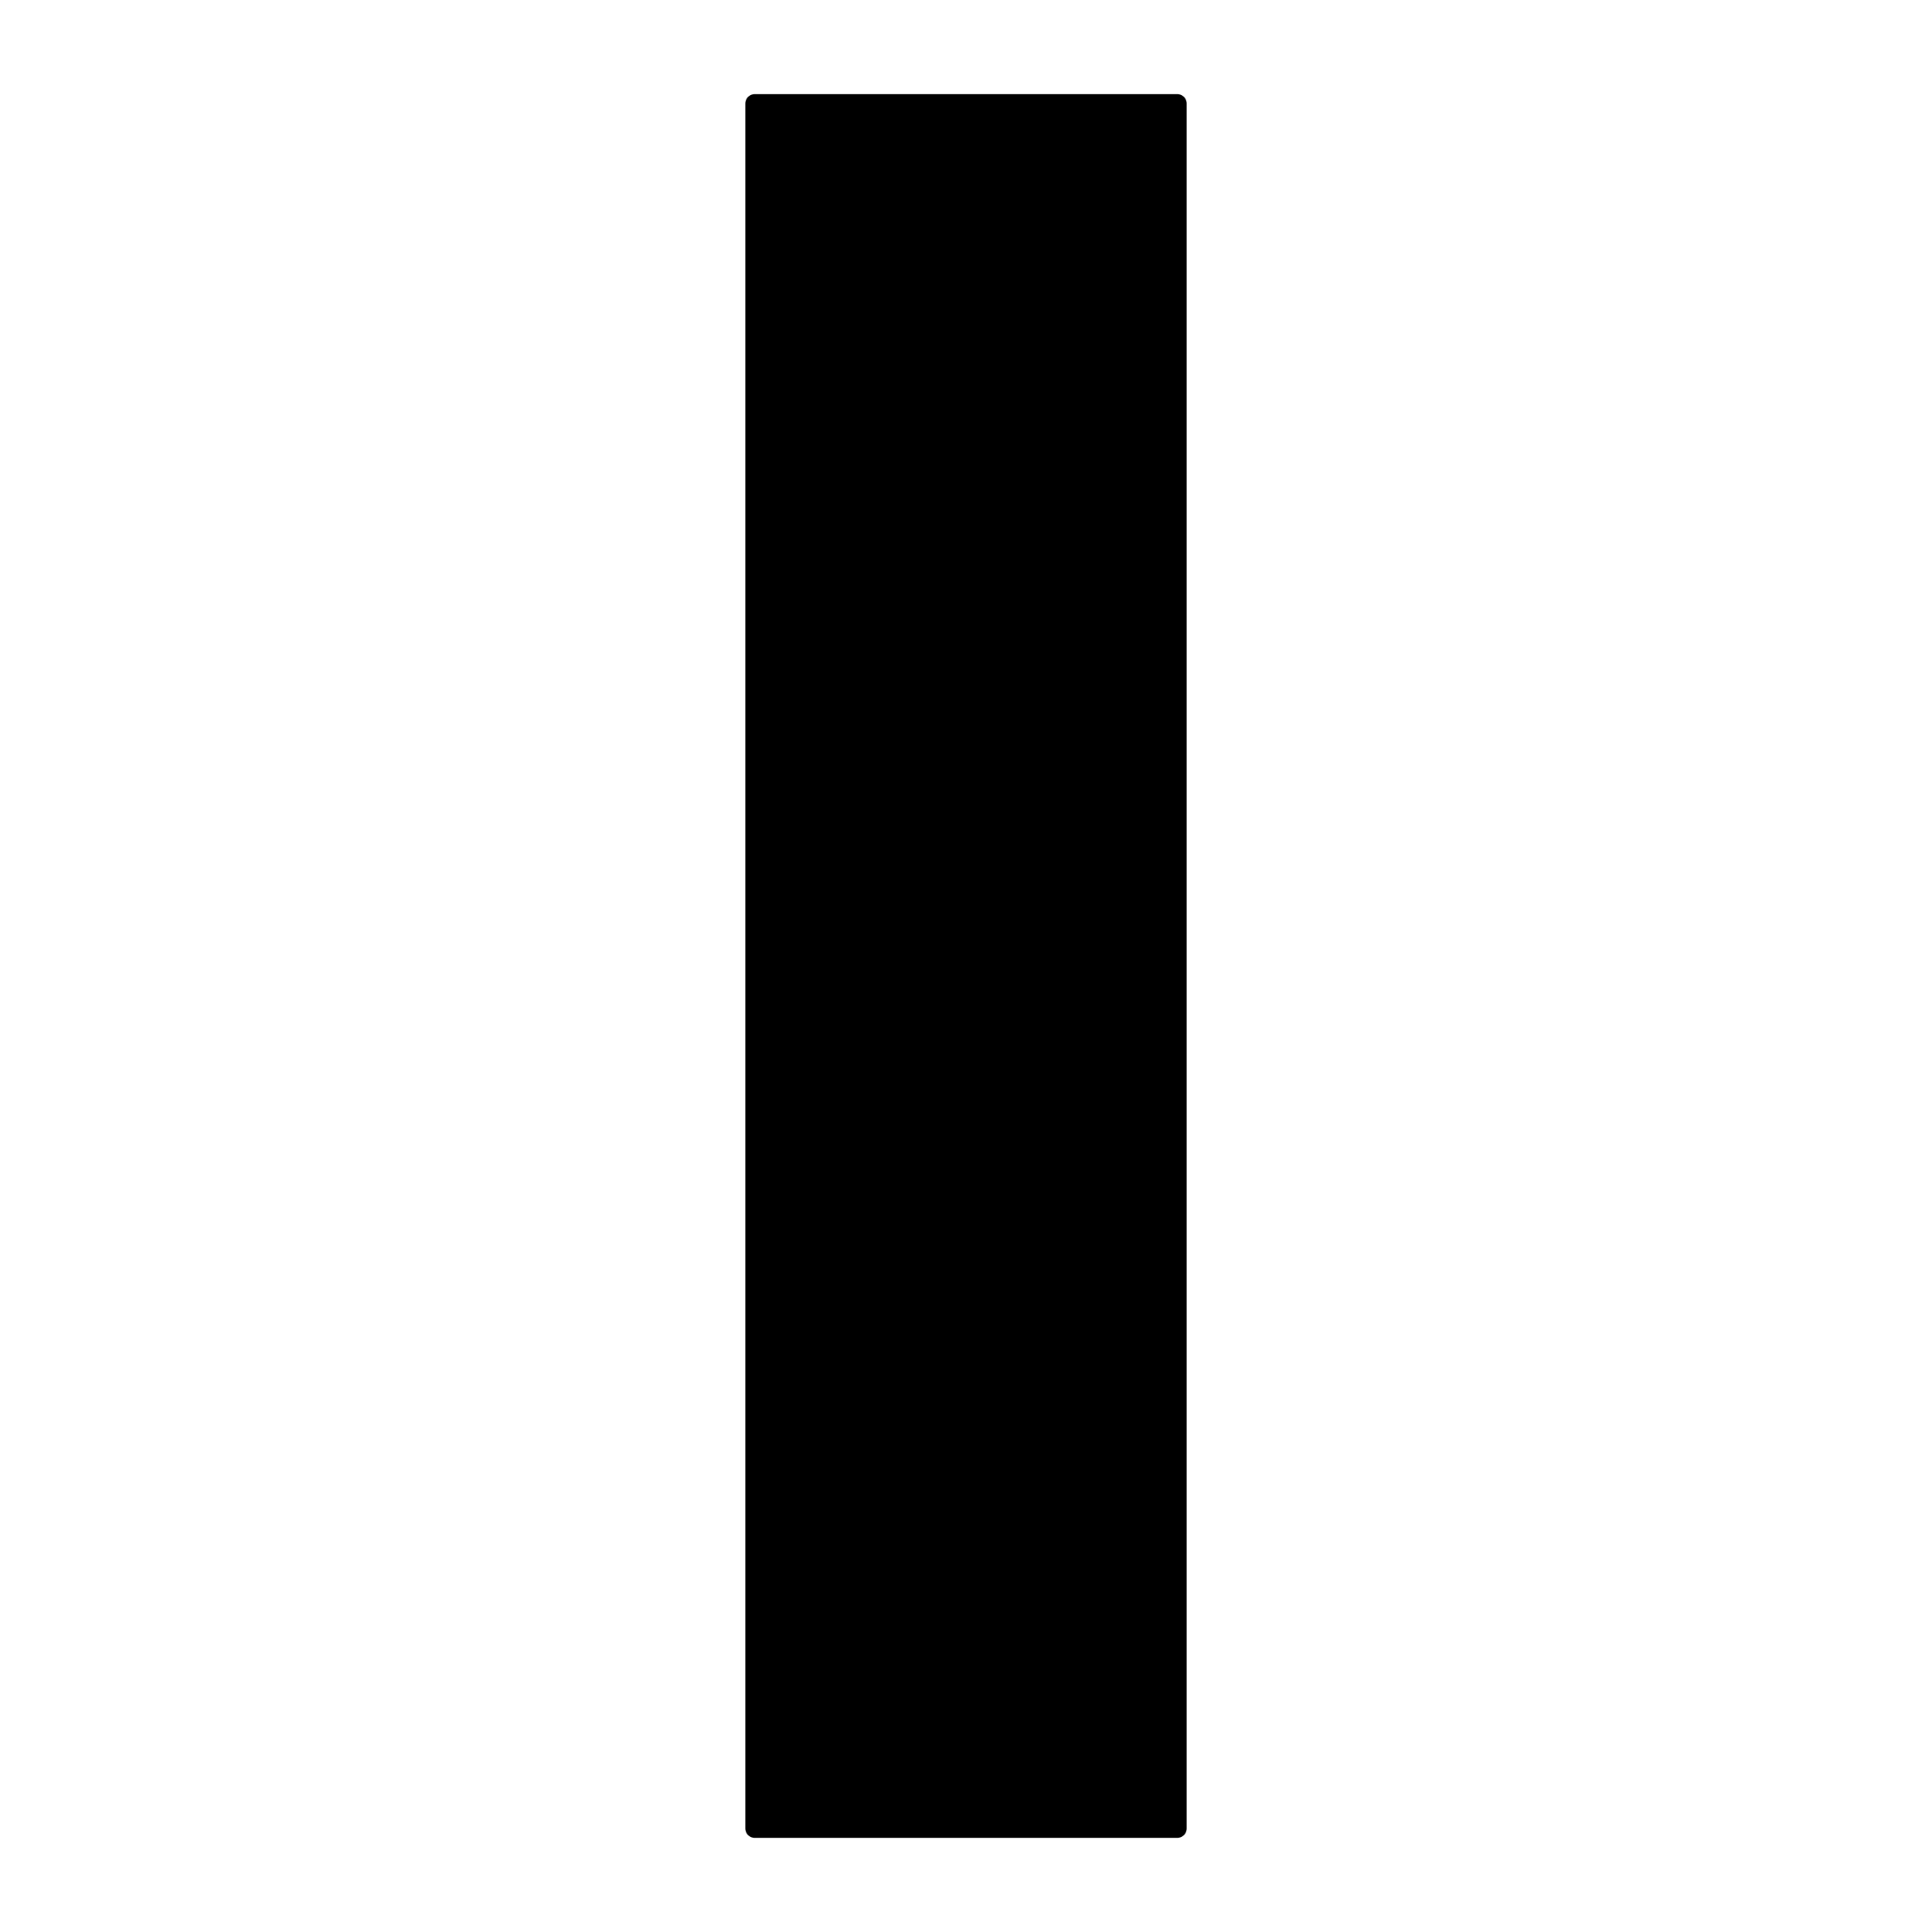
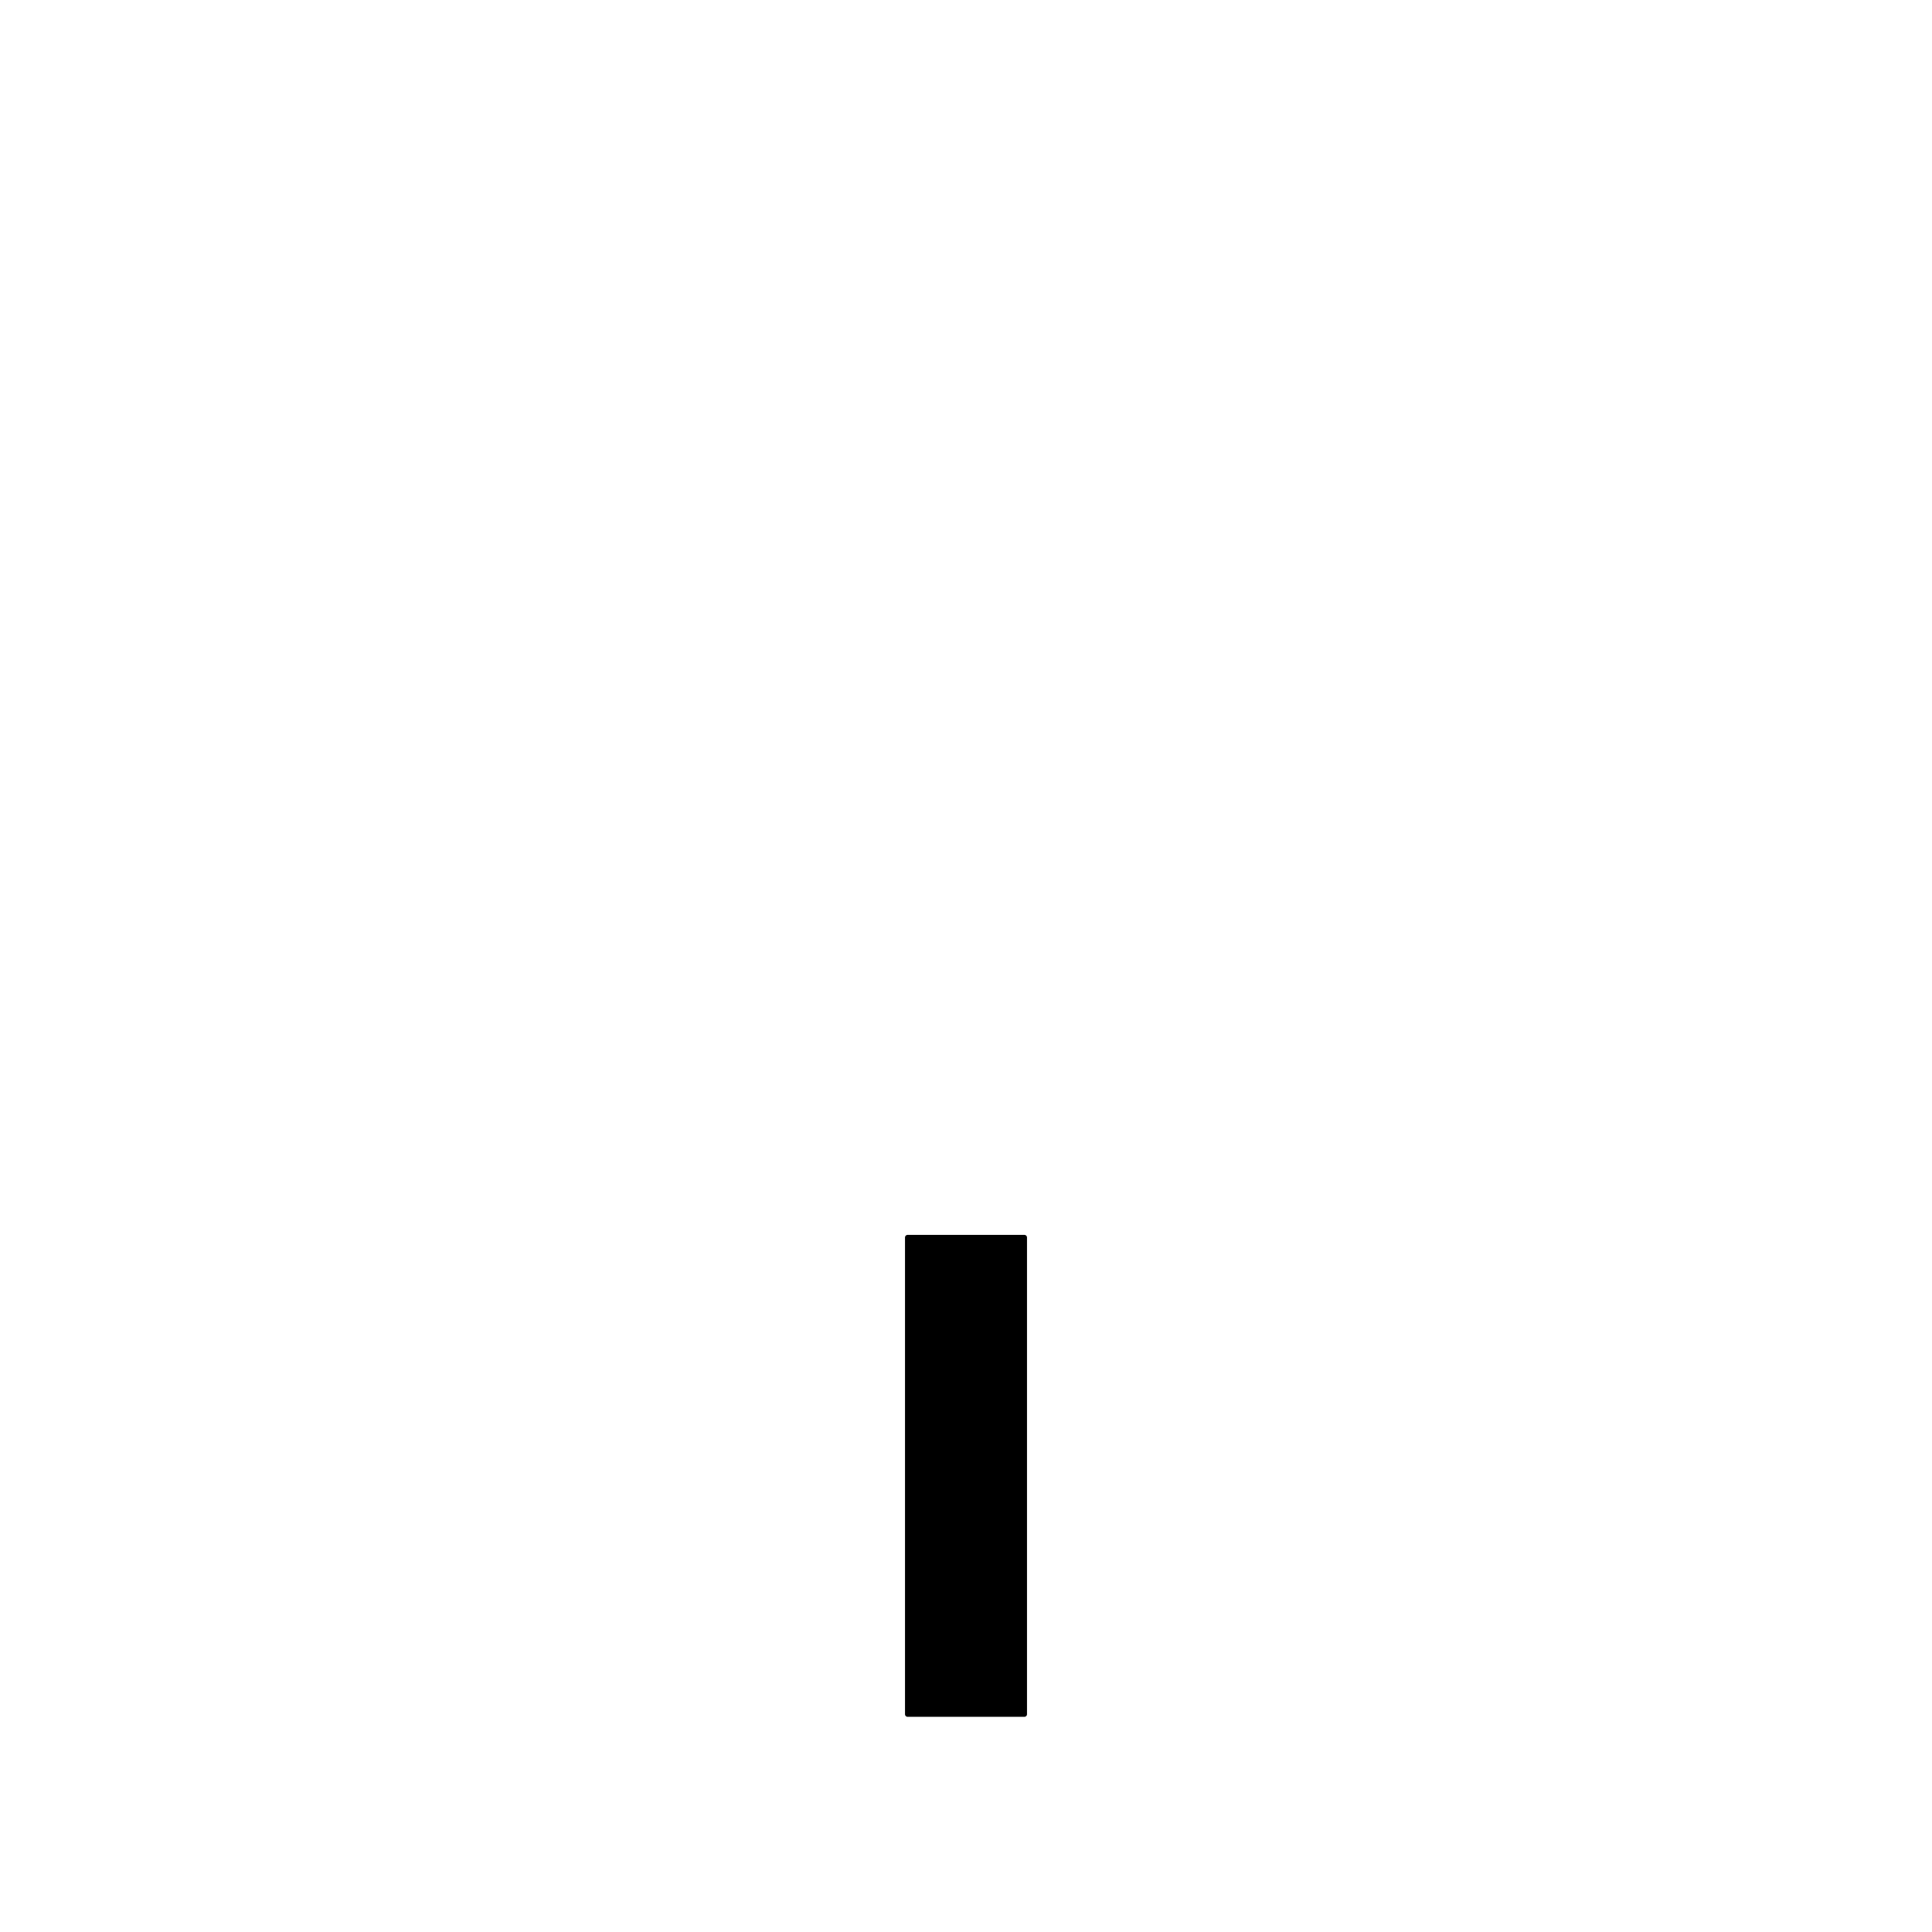
- <svg xmlns="http://www.w3.org/2000/svg" width="1120" height="1120" viewBox="0 0 1120.0 1120.0">
-   <rect x="0" y="0" width="1120.0" height="1120.0" fill="white" />
-   <g transform="translate(51.892,514.054) scale(1.8018,-1.8018)">
-     <path d="M350 252V-303H214V252Z" fill="#000" stroke="#000" stroke-width="6" stroke-linejoin="round" stroke-linecap="round" />
+ <svg xmlns="http://www.w3.org/2000/svg" width="1120" height="1120" viewBox="0 0 1120.000 1120.000">
+   <rect x="0" y="0" width="1120.000" height="1120.000" fill="white" />
+   <g transform="translate(419.562,842.869) scale(0.49801,-0.49801)">
+     <path d="M350 252V-303H214V252Z" fill="#000000" stroke="#000000" stroke-width="6" stroke-linejoin="round" stroke-linecap="round" />
  </g>
</svg>
